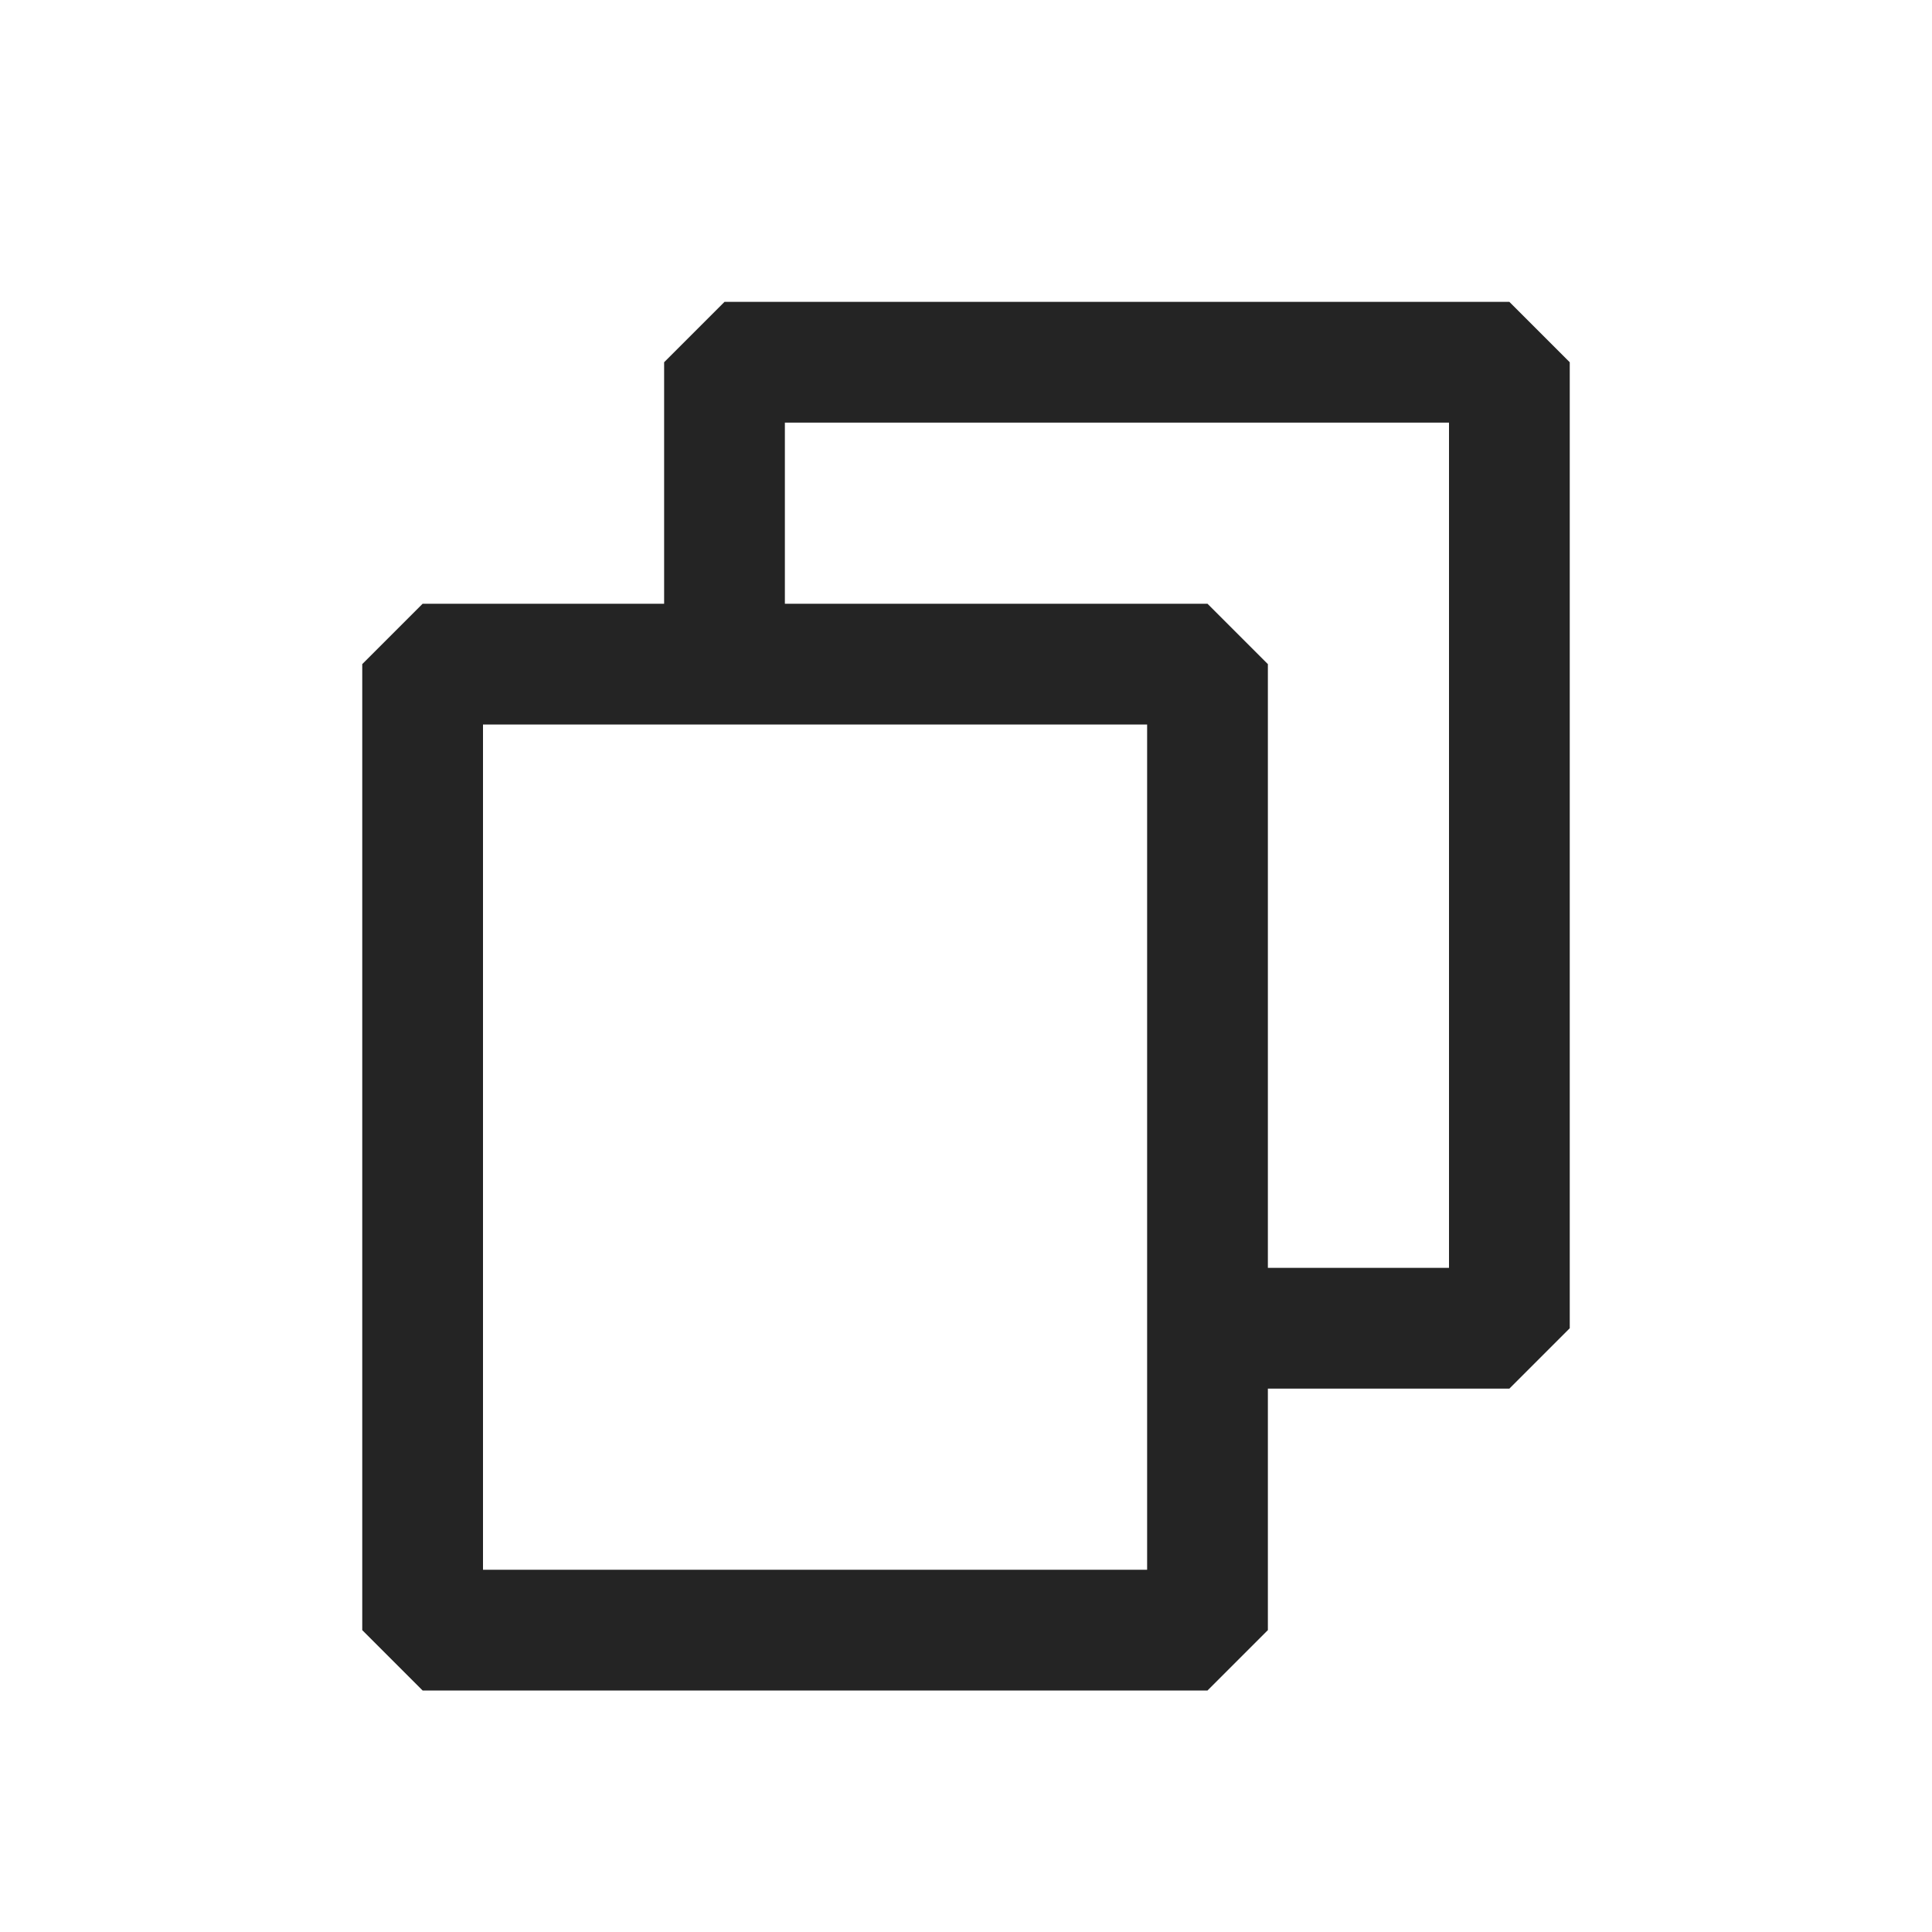
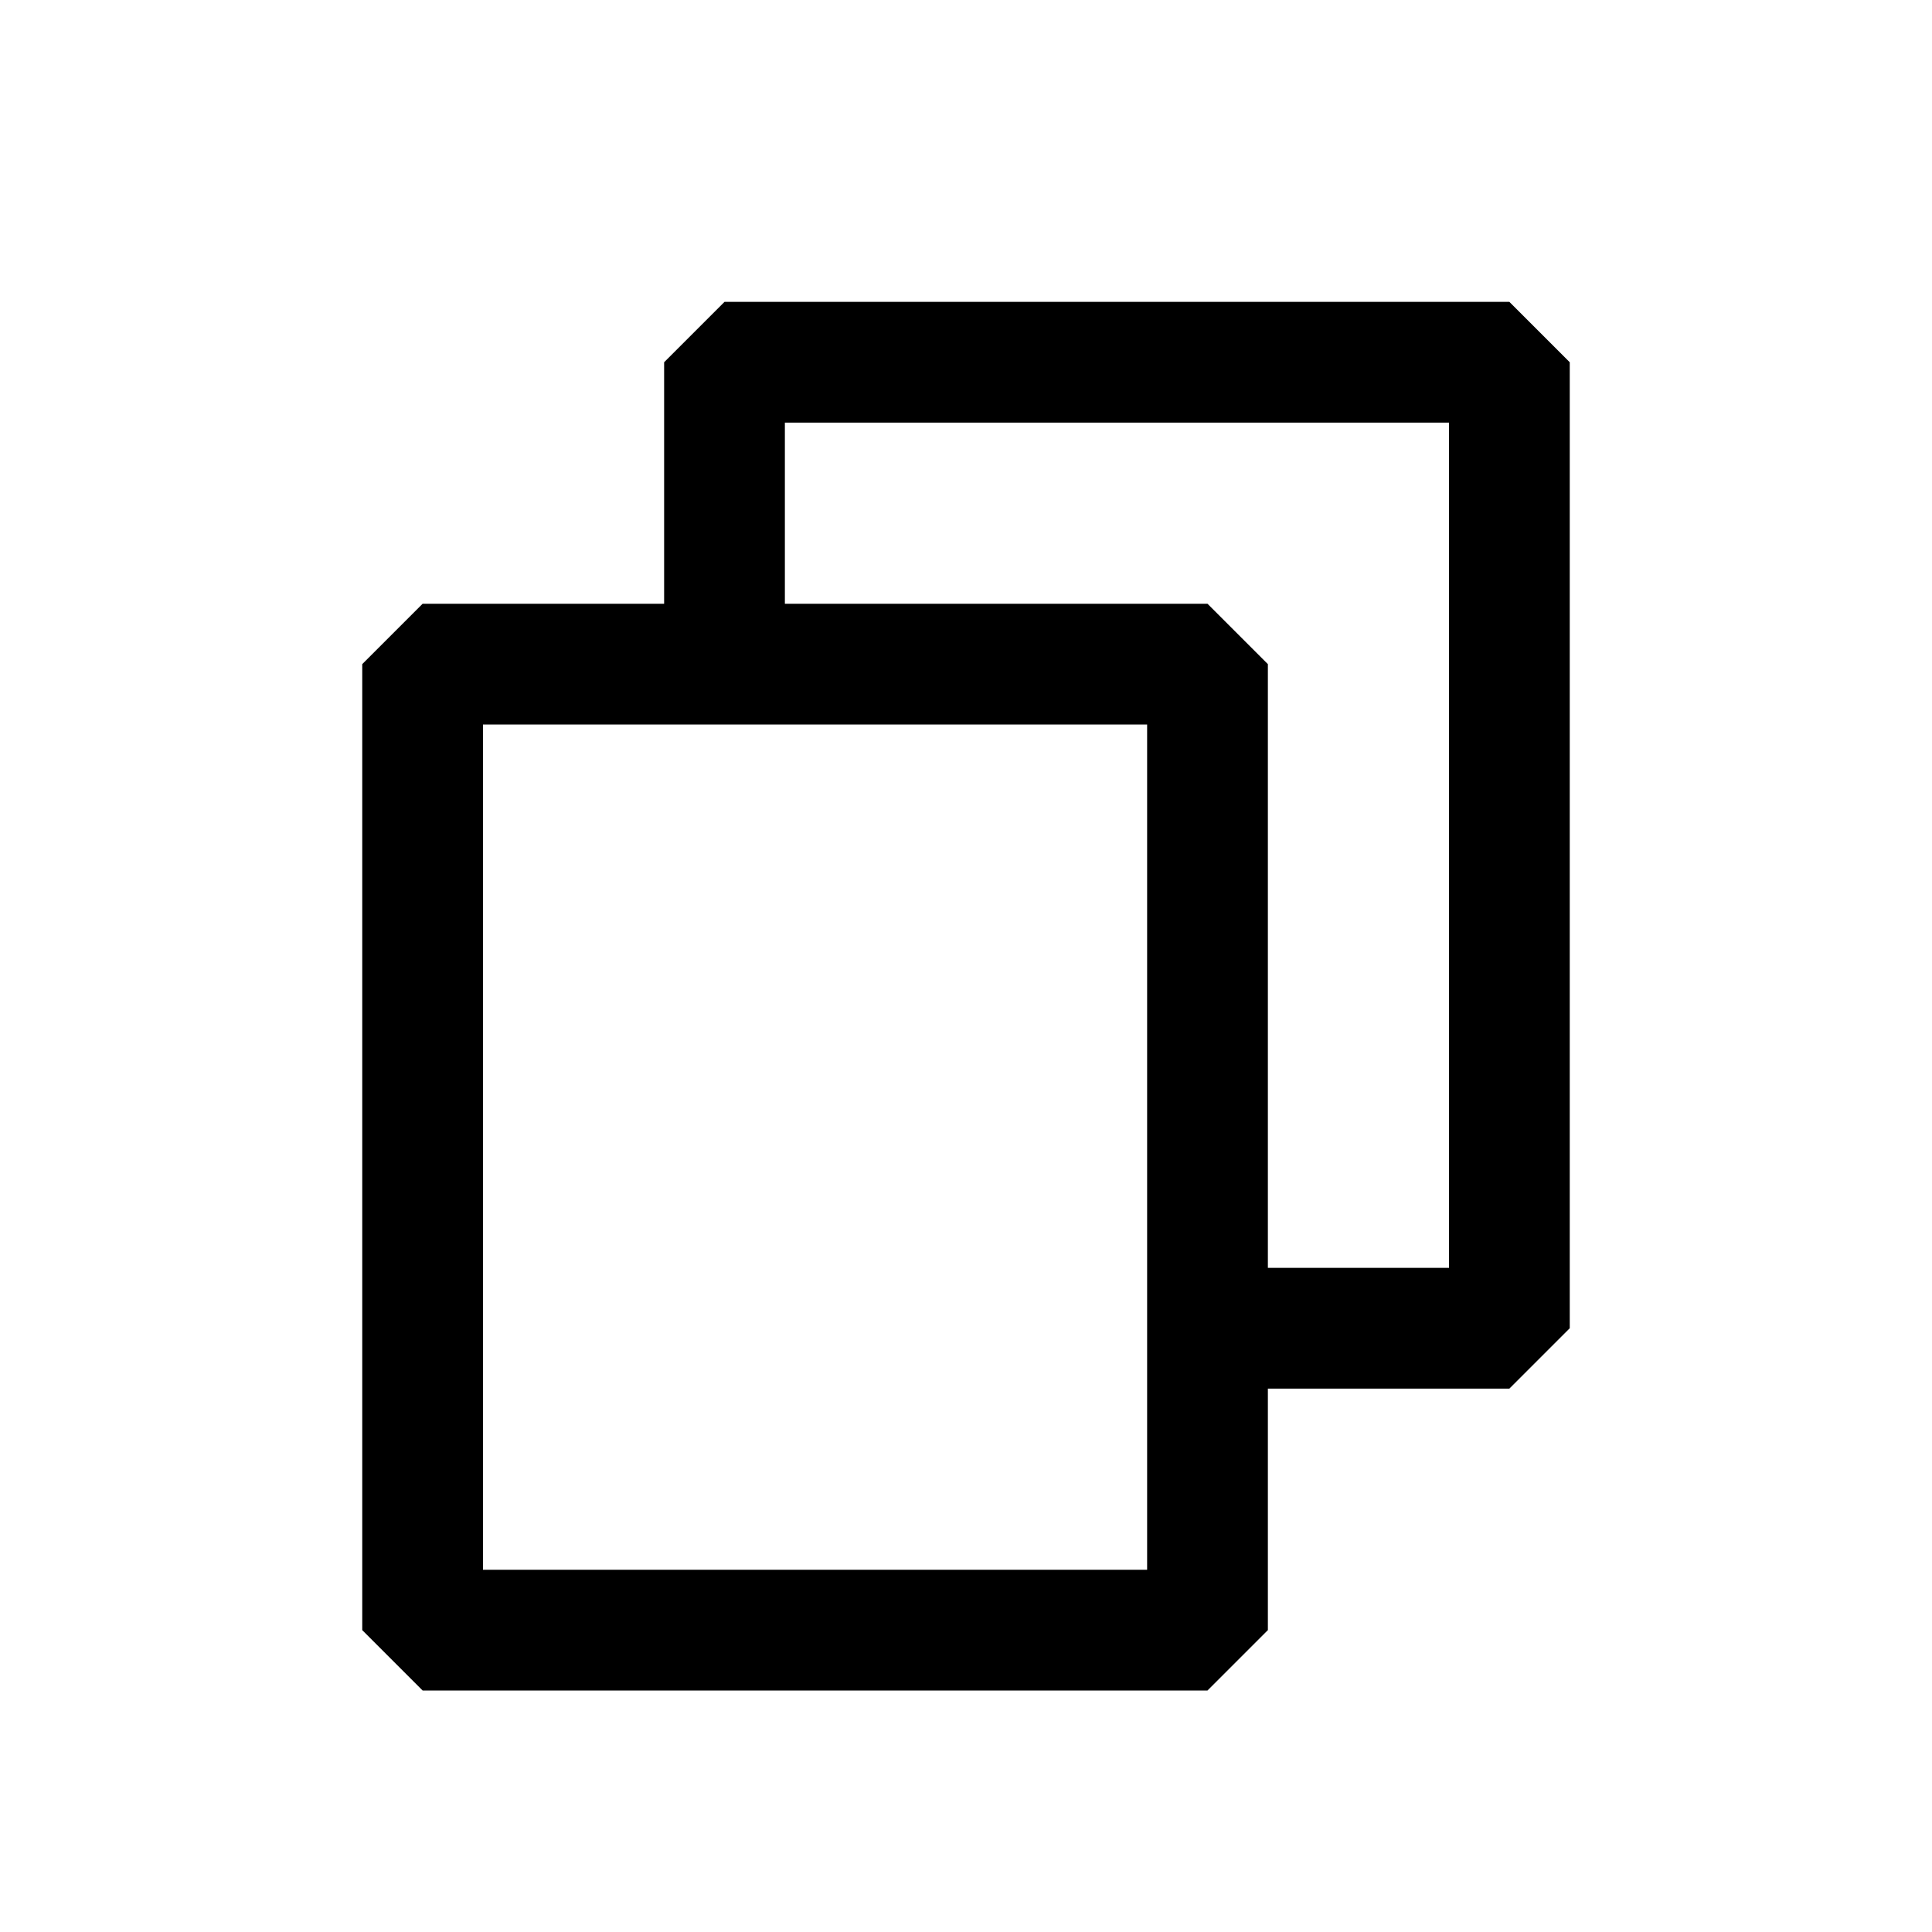
<svg xmlns="http://www.w3.org/2000/svg" viewBox="0 0 24 24" fill="none">
-   <path fill-rule="evenodd" clip-rule="evenodd" d="M19.5 16.5L19.5 4.5L18.75 3.75H9L8.25 4.5L8.25 7.5L5.25 7.5L4.5 8.25V20.25L5.25 21H15L15.75 20.25V17.25H18.75L19.5 16.5ZM15.75 15.75L15.75 8.25L15 7.5L9.75 7.5V5.25L18 5.25V15.75H15.75ZM6 9L14.25 9L14.25 19.5L6 19.5L6 9Z" fill="#242424" />
+   <path fill-rule="evenodd" clip-rule="evenodd" d="M19.5 16.5L19.5 4.5L18.75 3.75H9L8.25 4.5L8.25 7.5L5.25 7.5L4.5 8.25V20.25L5.25 21H15L15.75 20.25V17.25H18.75L19.5 16.5ZM15.75 15.75L15.75 8.25L15 7.5L9.75 7.5V5.25L18 5.25V15.75H15.75ZM6 9L14.25 9L14.25 19.5L6 19.5L6 9Z" fill="currentColor" />
</svg>
